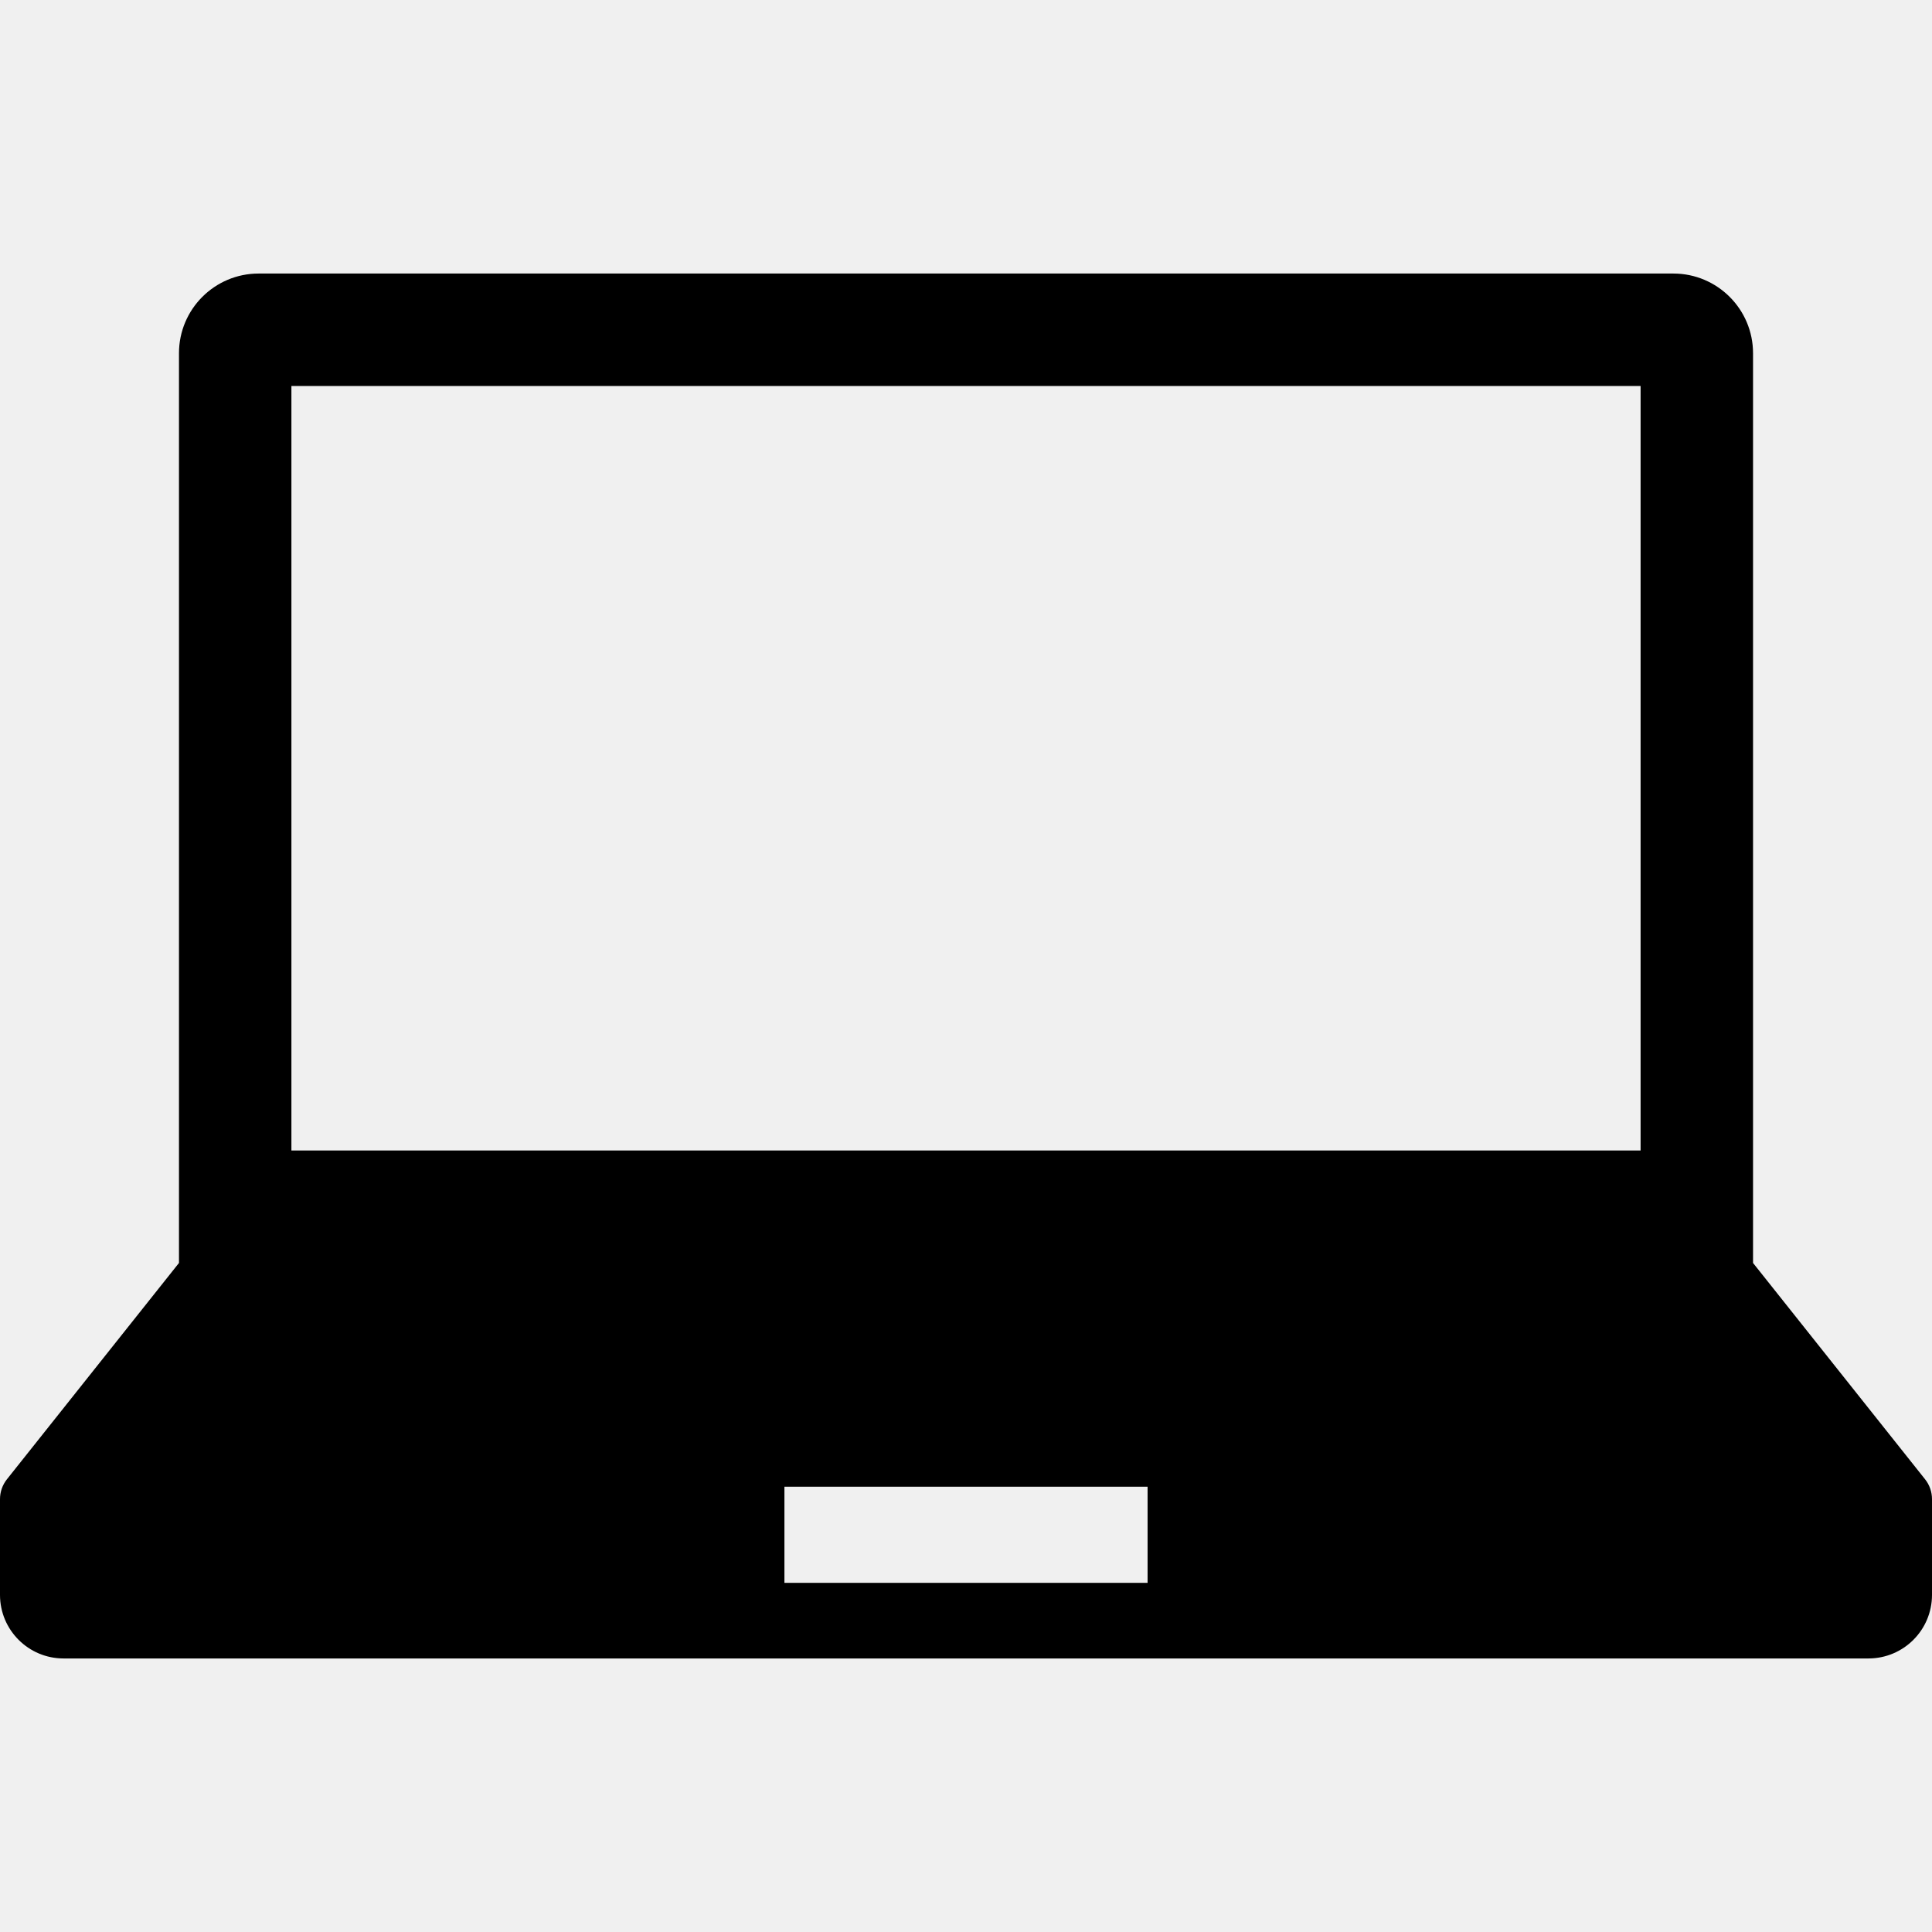
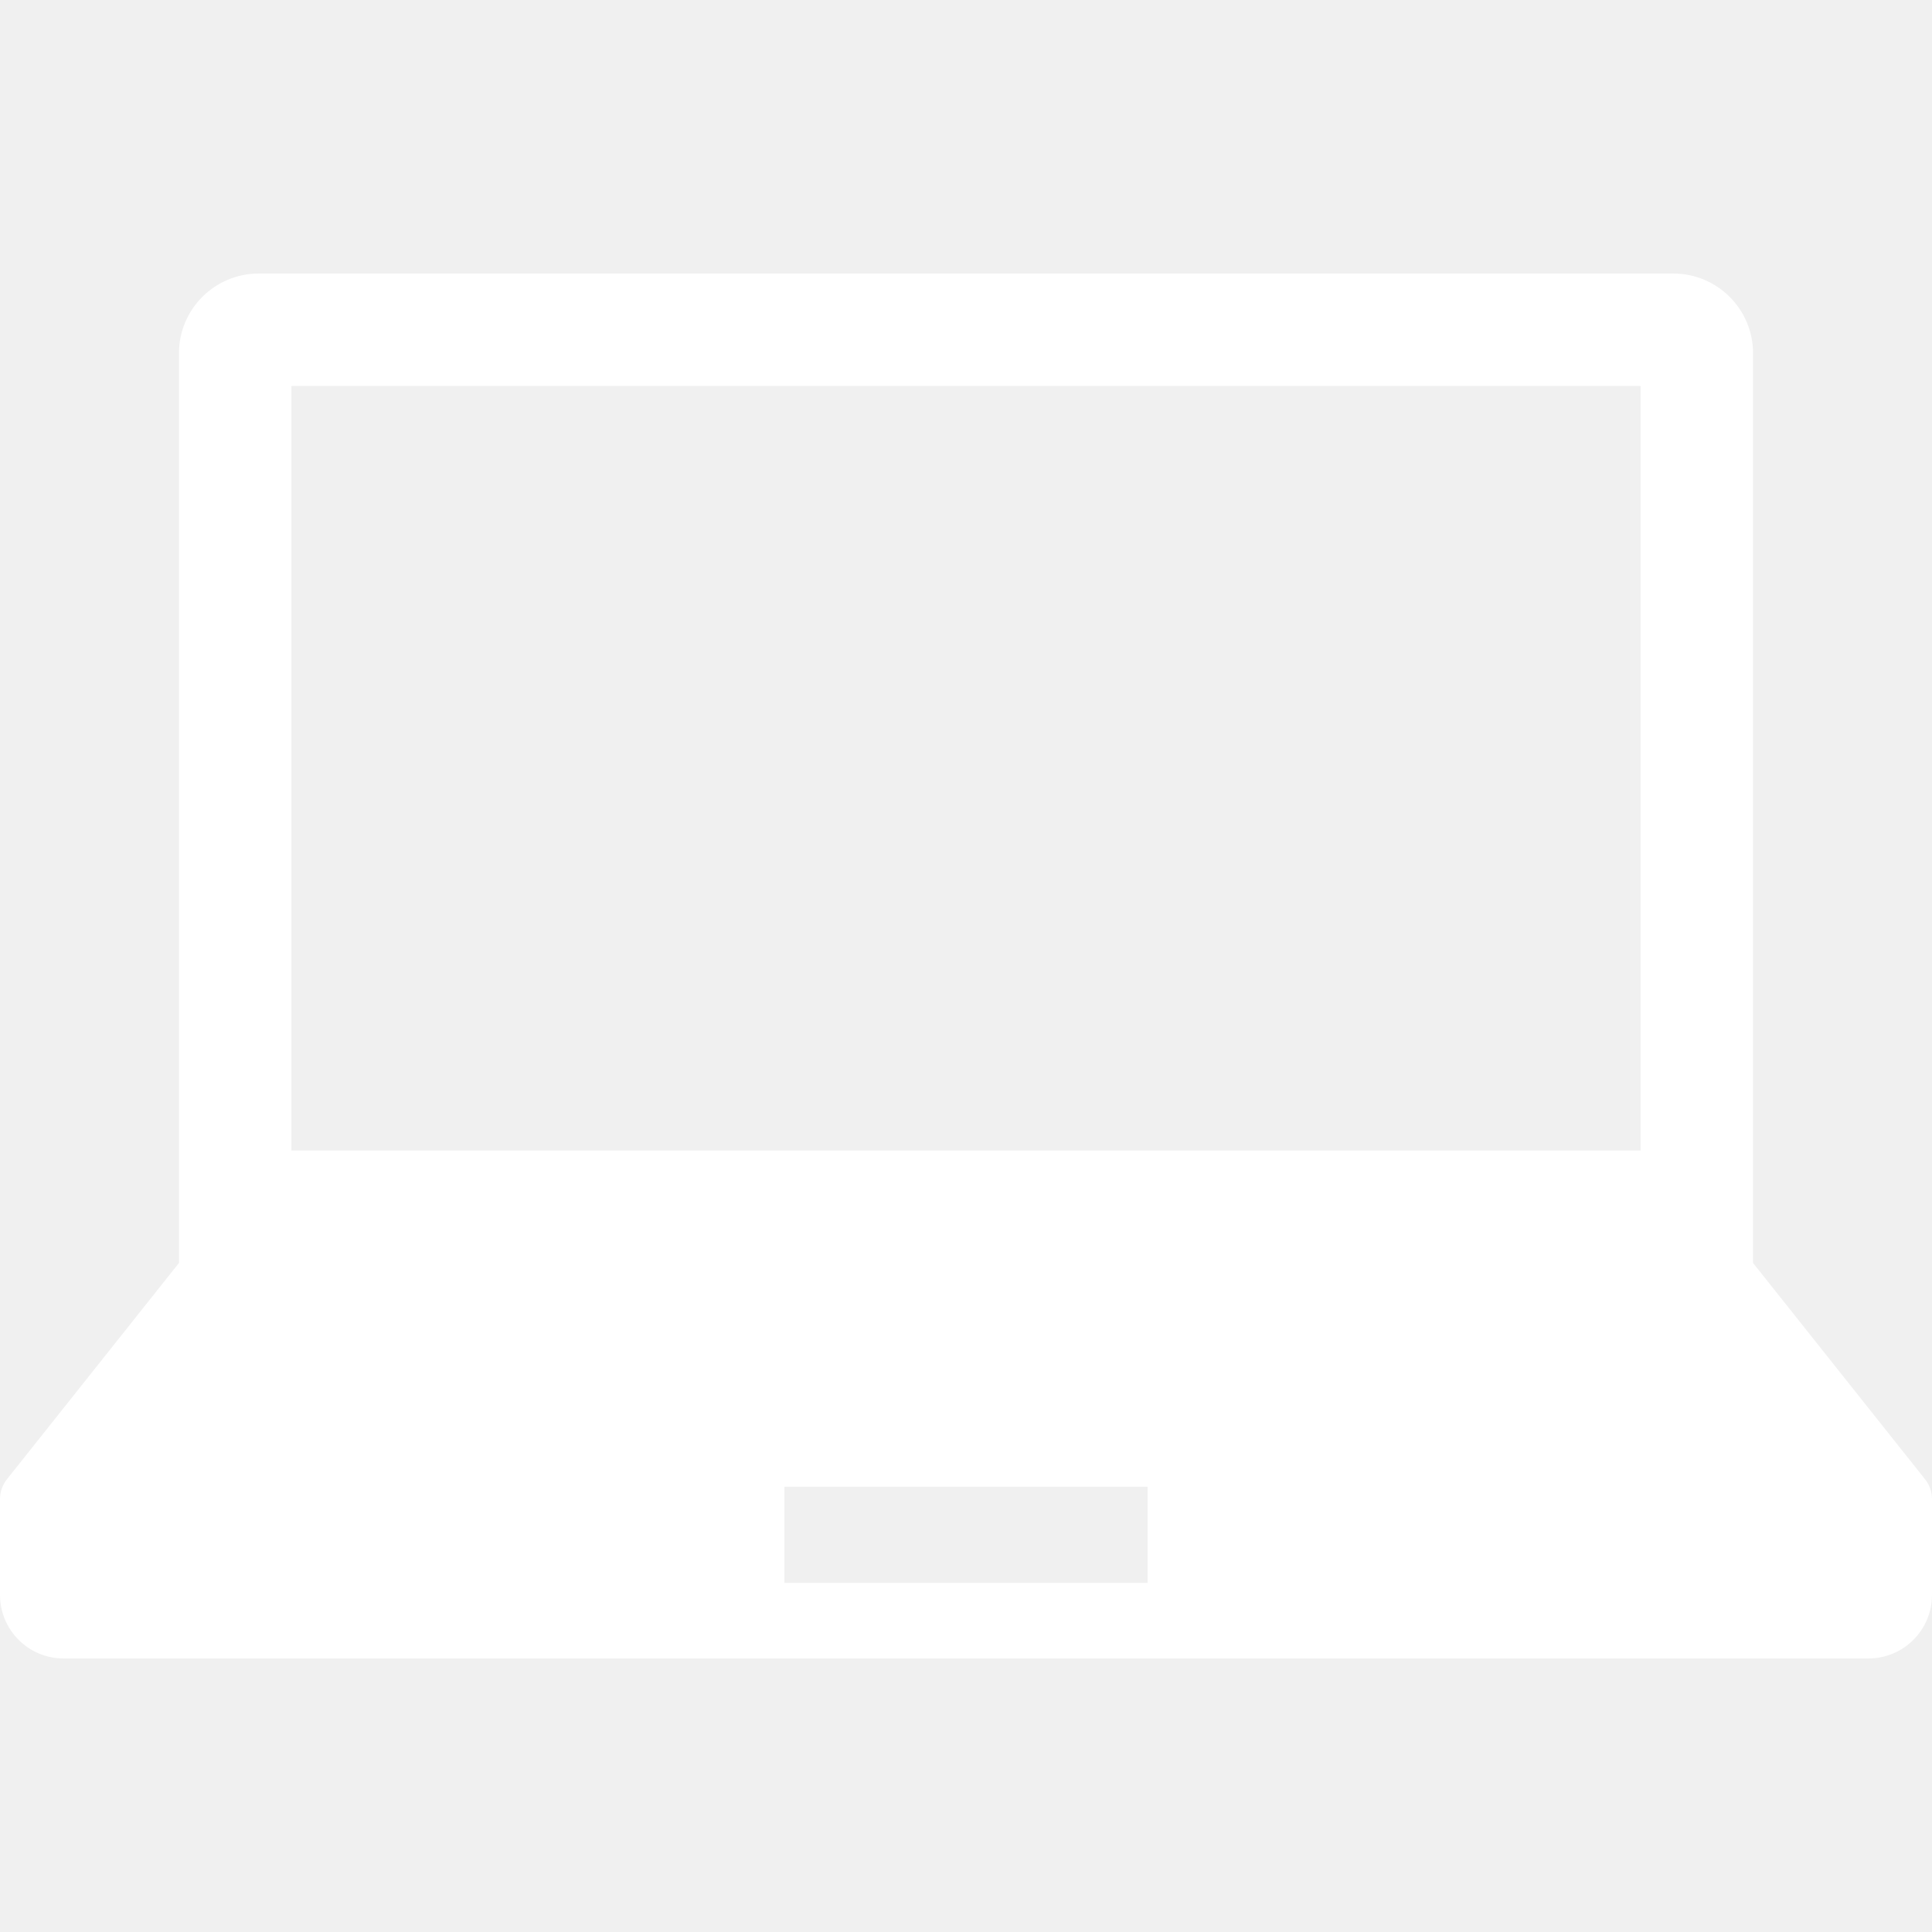
<svg xmlns="http://www.w3.org/2000/svg" height="800px" width="800px" version="1.1" id="_x32_" viewBox="0 0 512 512" xml:space="preserve">
  <style type="text/css">
- 	.st0{fill:#000000;}
+ 	.st0{fill:#FFFFFF;}
</style>
  <g>
    <path class="st0" d="M510.163,392.022l-45.59-57.326V93.611c0-11.662-9.458-21.12-21.12-21.12H68.546   c-11.662,0-21.115,9.458-21.115,21.12v241.085L1.837,392.022C0.648,393.517,0,395.367,0,397.287v25.373   c0,9.311,7.542,16.849,16.849,16.849h478.302c9.307,0,16.849-7.538,16.849-16.849v-25.373   C512,395.367,511.356,393.517,510.163,392.022z M77.226,102.291h357.548v202.606H77.226V102.291z M304.121,419.47h-96.242v-25.478   h96.242V419.47z" />
  </g>
</svg>
